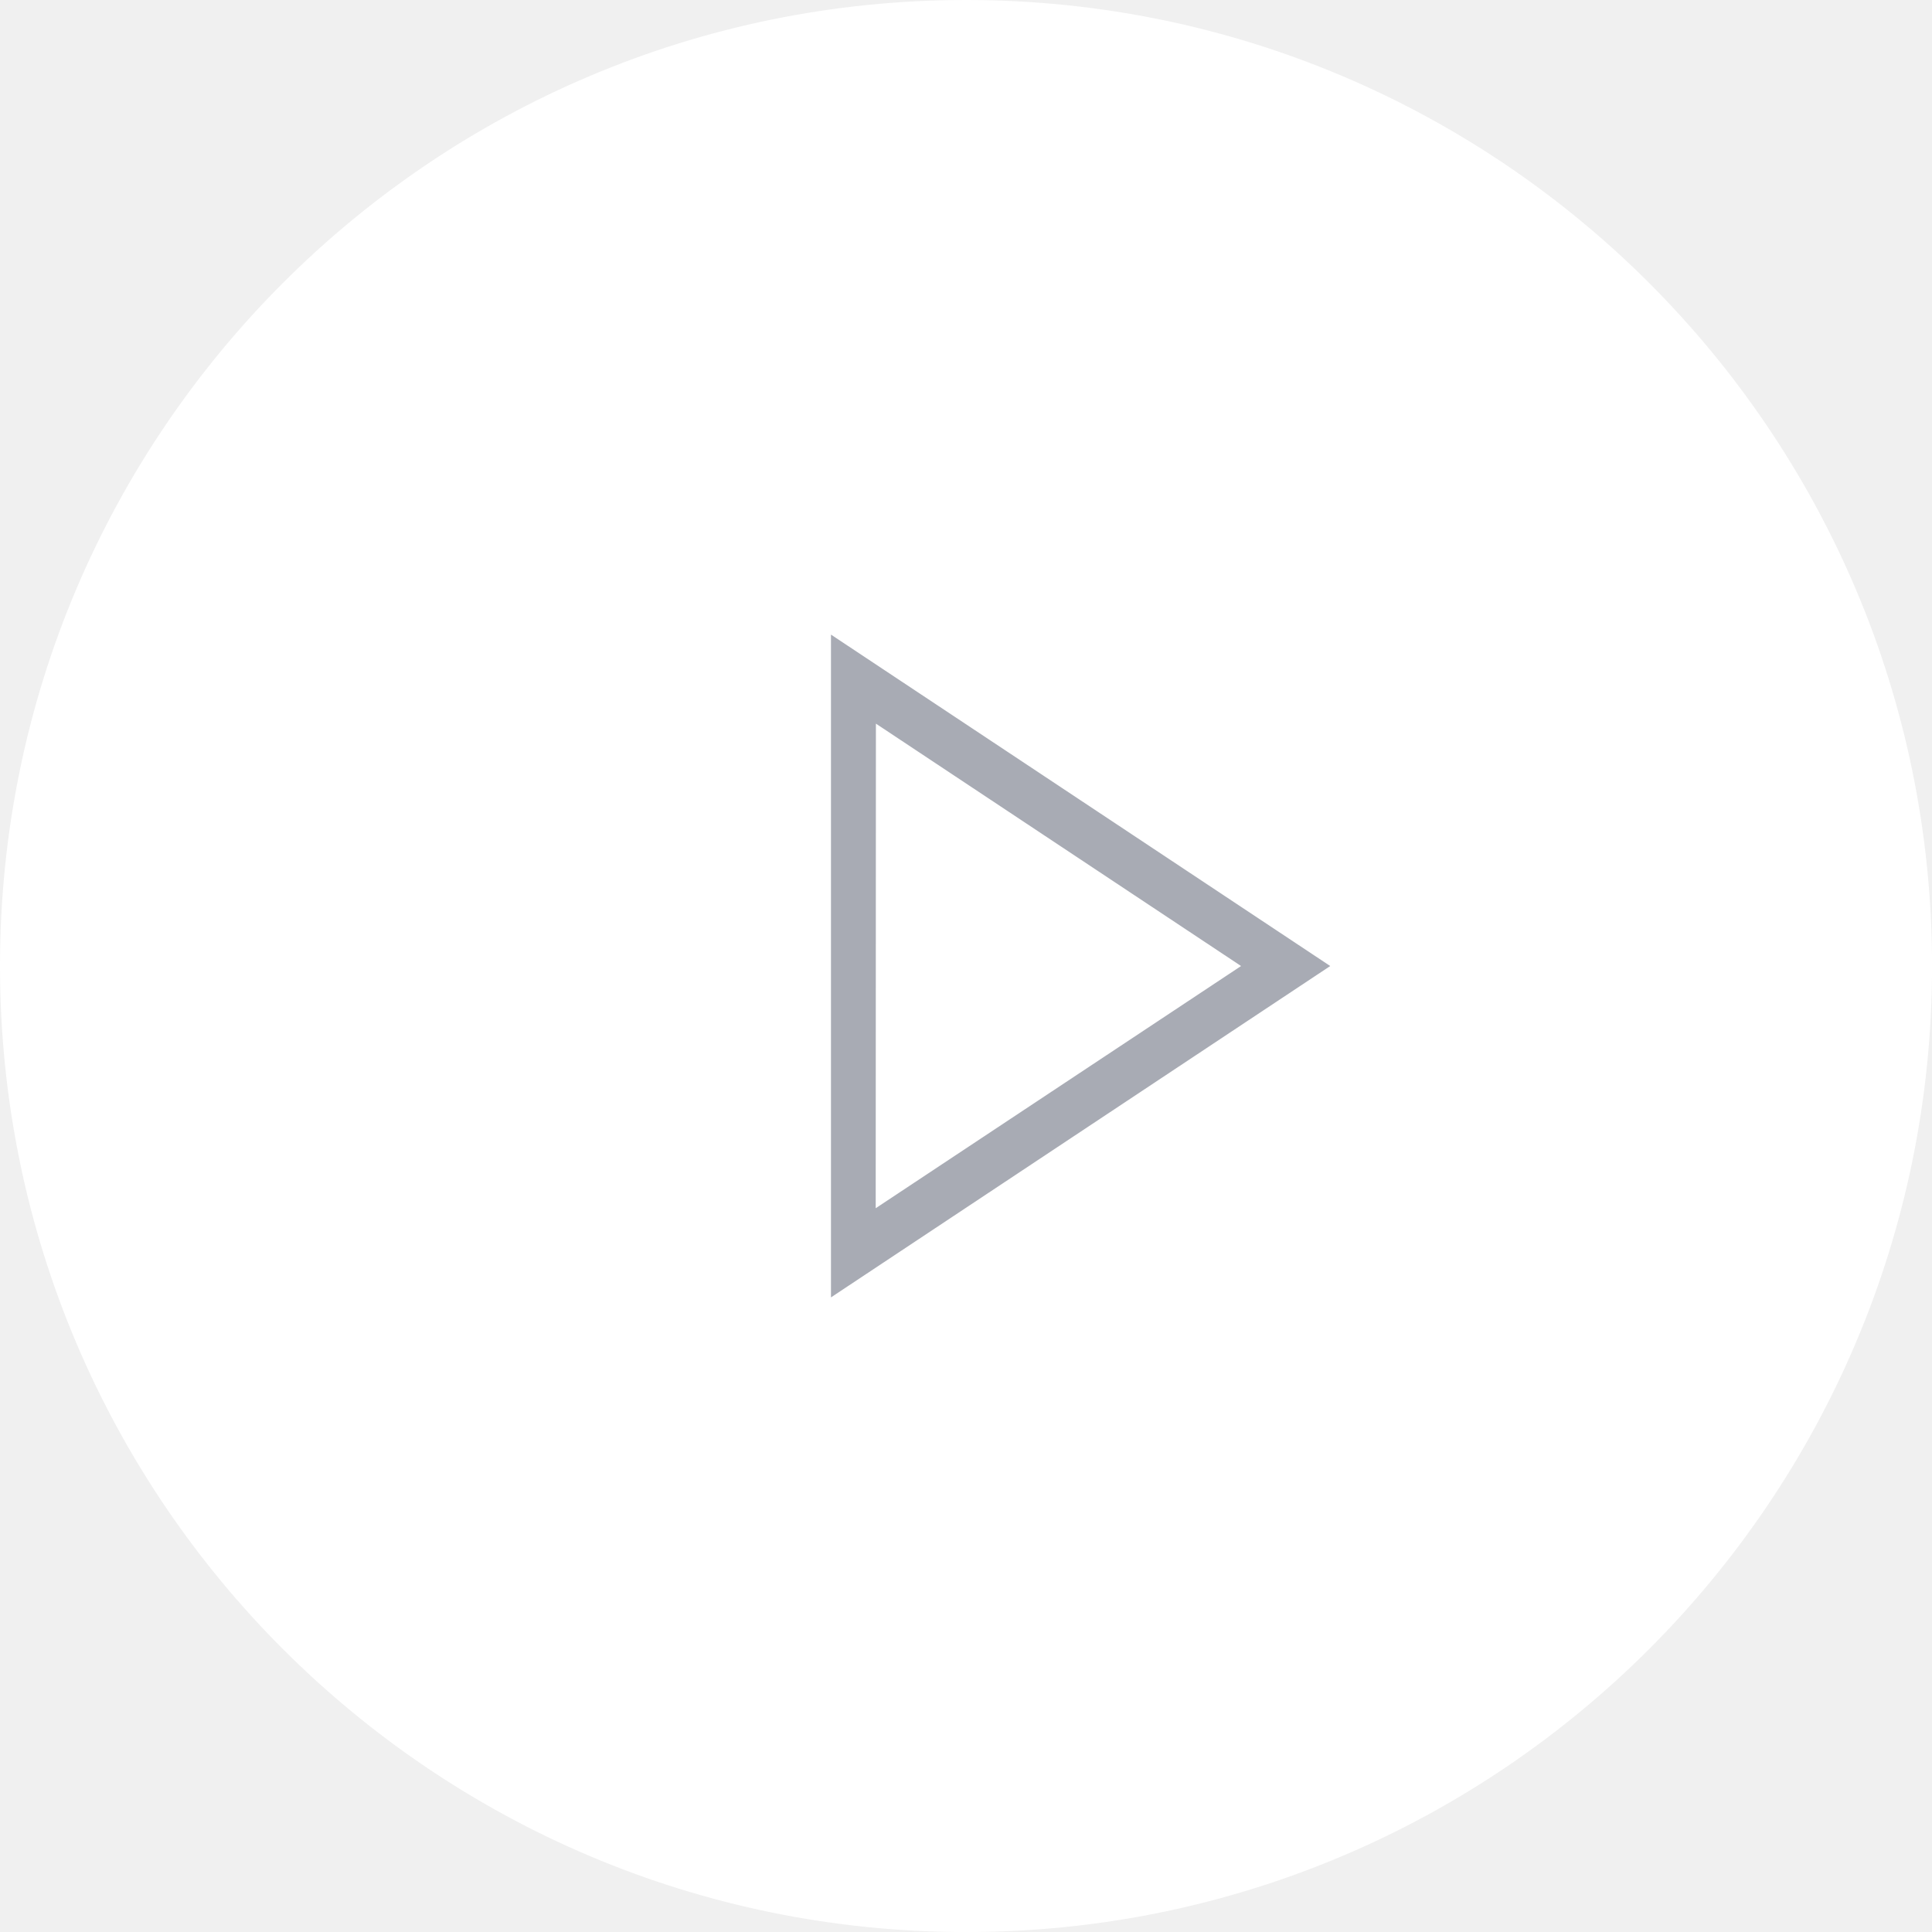
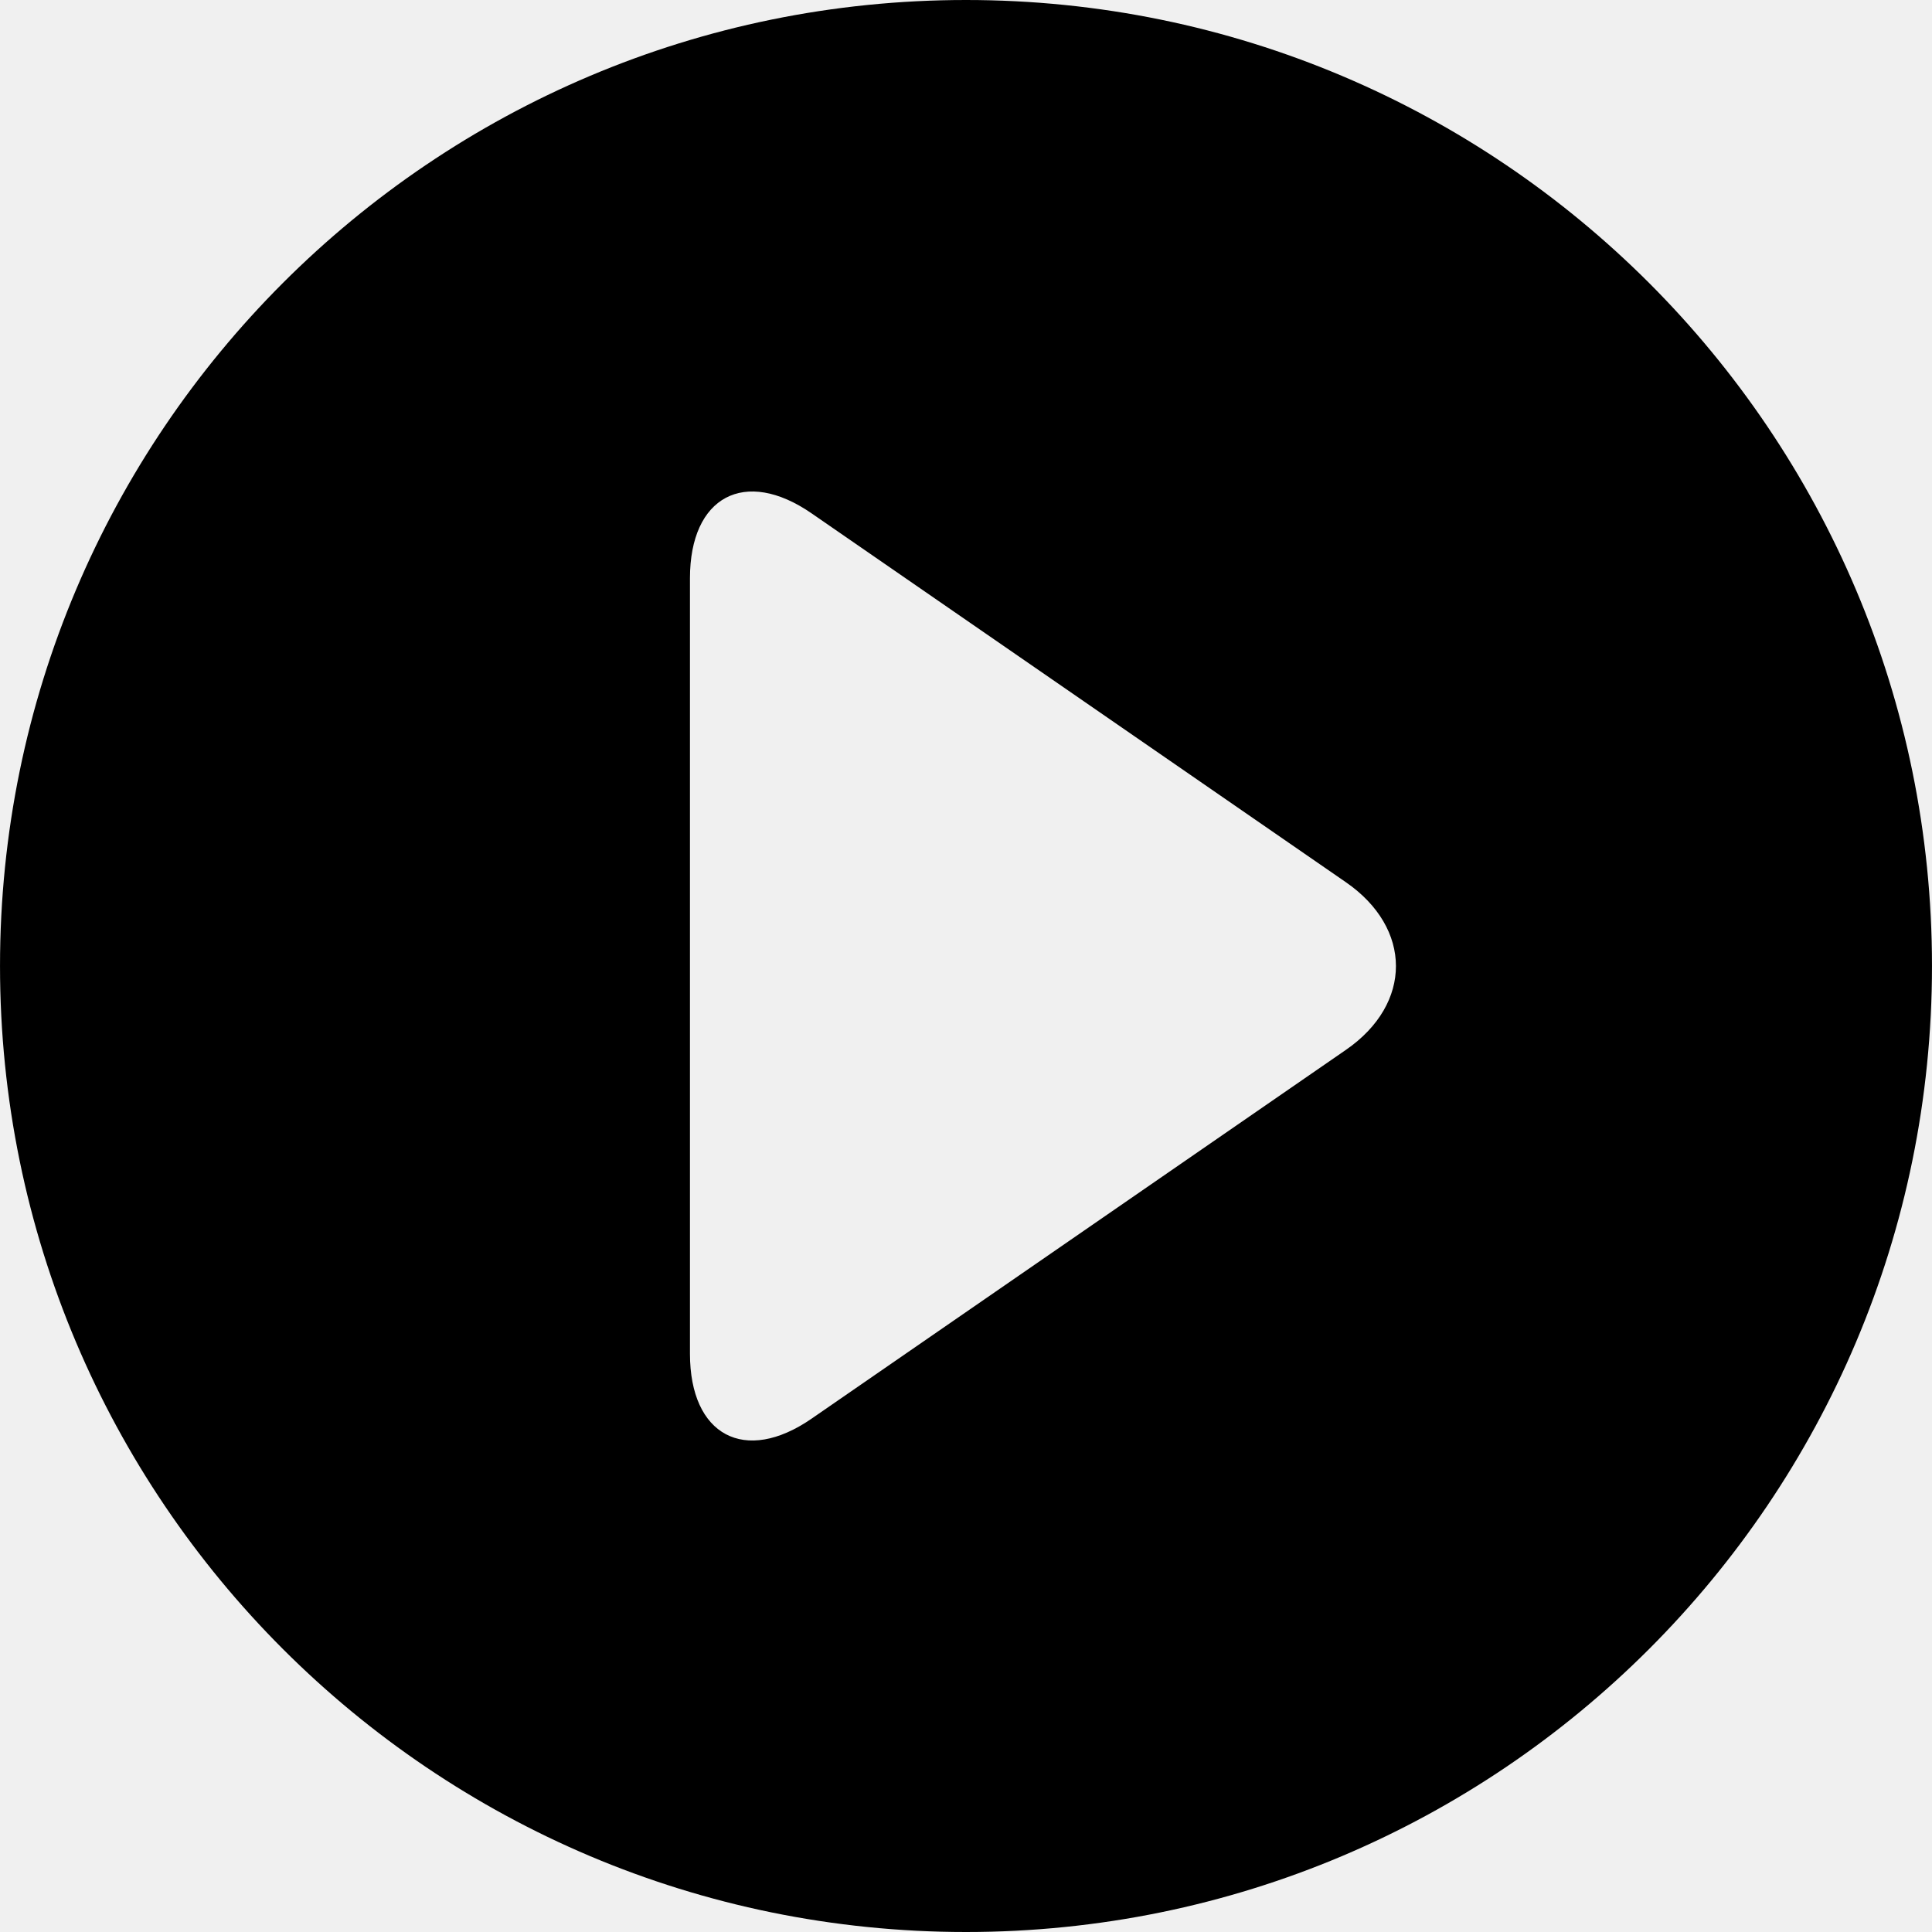
- <svg xmlns="http://www.w3.org/2000/svg" viewBox="0 0 386.97 386.97">
-   <circle cx="193.49" cy="193.49" r="193.49" style="fill:#fff" />
-   <path d="M166.44,127.11V259.86l100-66.37Zm9,17.83,73.14,48.55L175.4,242Z" style="fill:#a8abb4" />
+ <svg xmlns="http://www.w3.org/2000/svg" version="1.1" id="Layer_1" x="0px" y="0px" viewBox="0 0 485.74 485.74" xml:space="preserve">
+   <g>
+     <path d="M242.872,0C108.732,0,0.004,108.736,0.004,242.864c0,134.14,108.728,242.876,242.868,242.876    c134.136,0,242.864-108.736,242.864-242.876C485.736,108.736,377.008,0,242.872,0z M338.412,263.94l-134.36,92.732    c-16.776,11.588-30.584,4.248-30.584-16.316V145.38c0-20.556,13.808-27.9,30.584-16.312l134.32,92.732    C355.136,233.384,355.176,252.348,338.412,263.94z" />
+   </g>
</svg>
